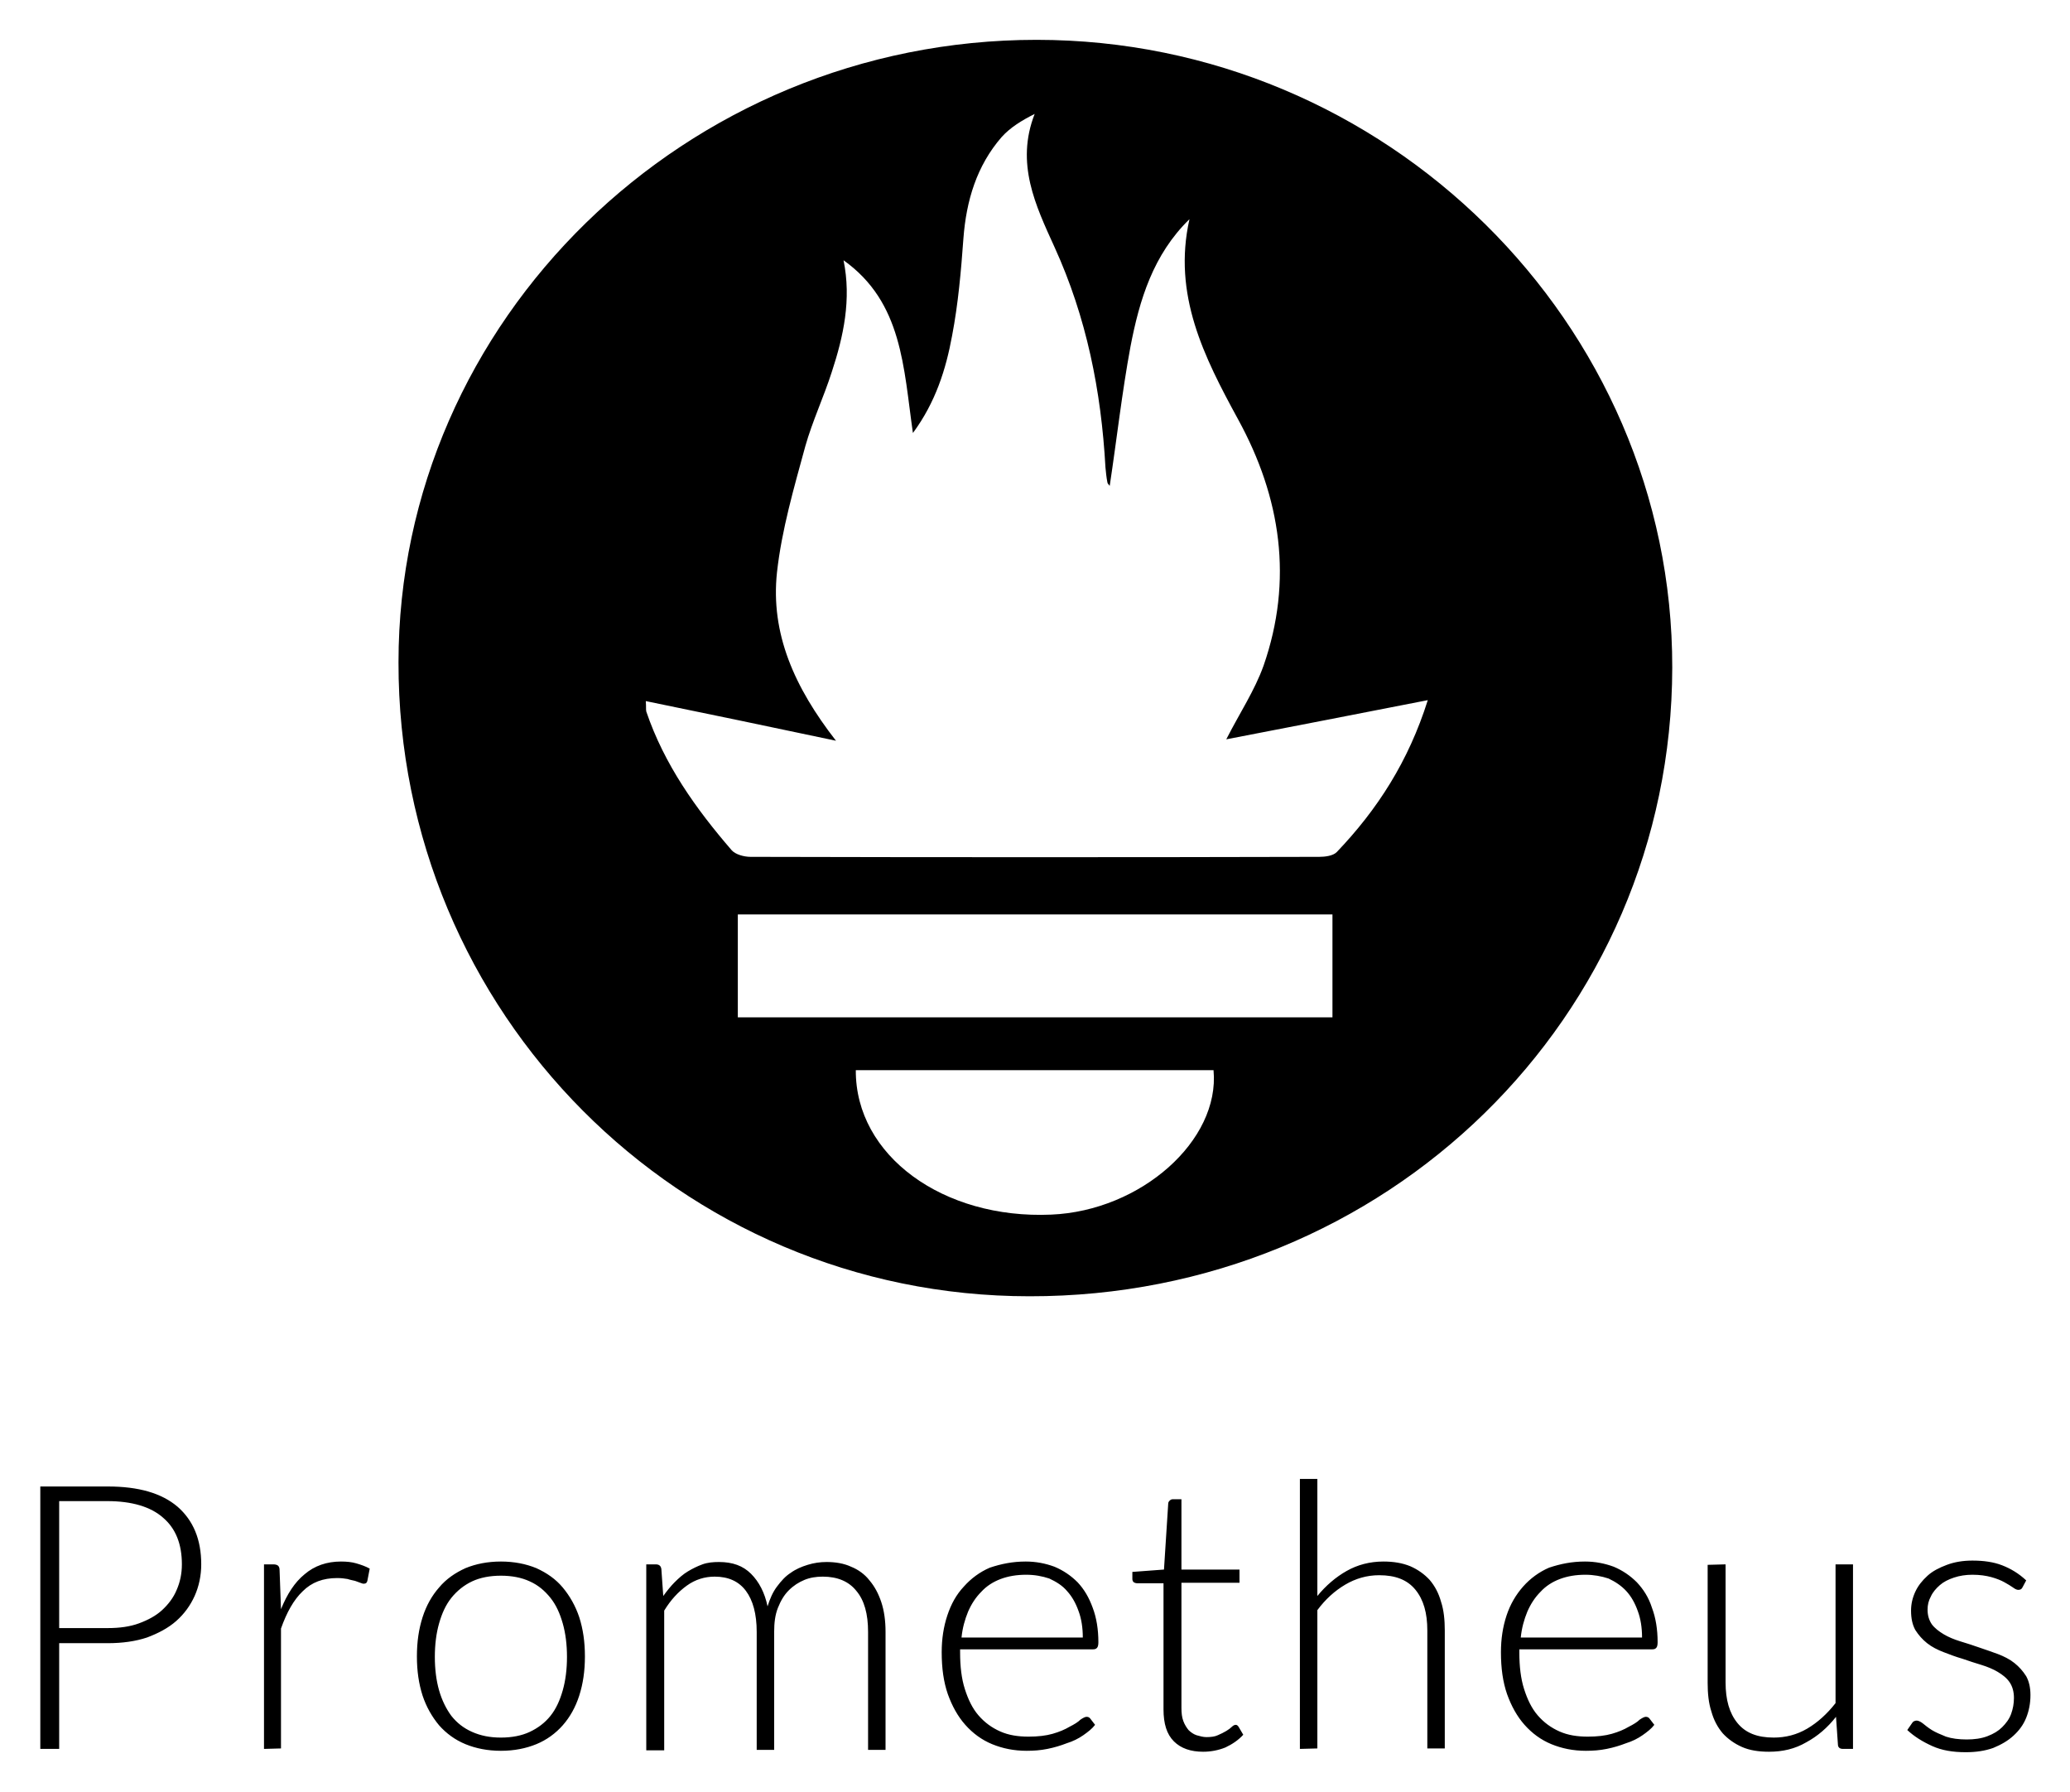
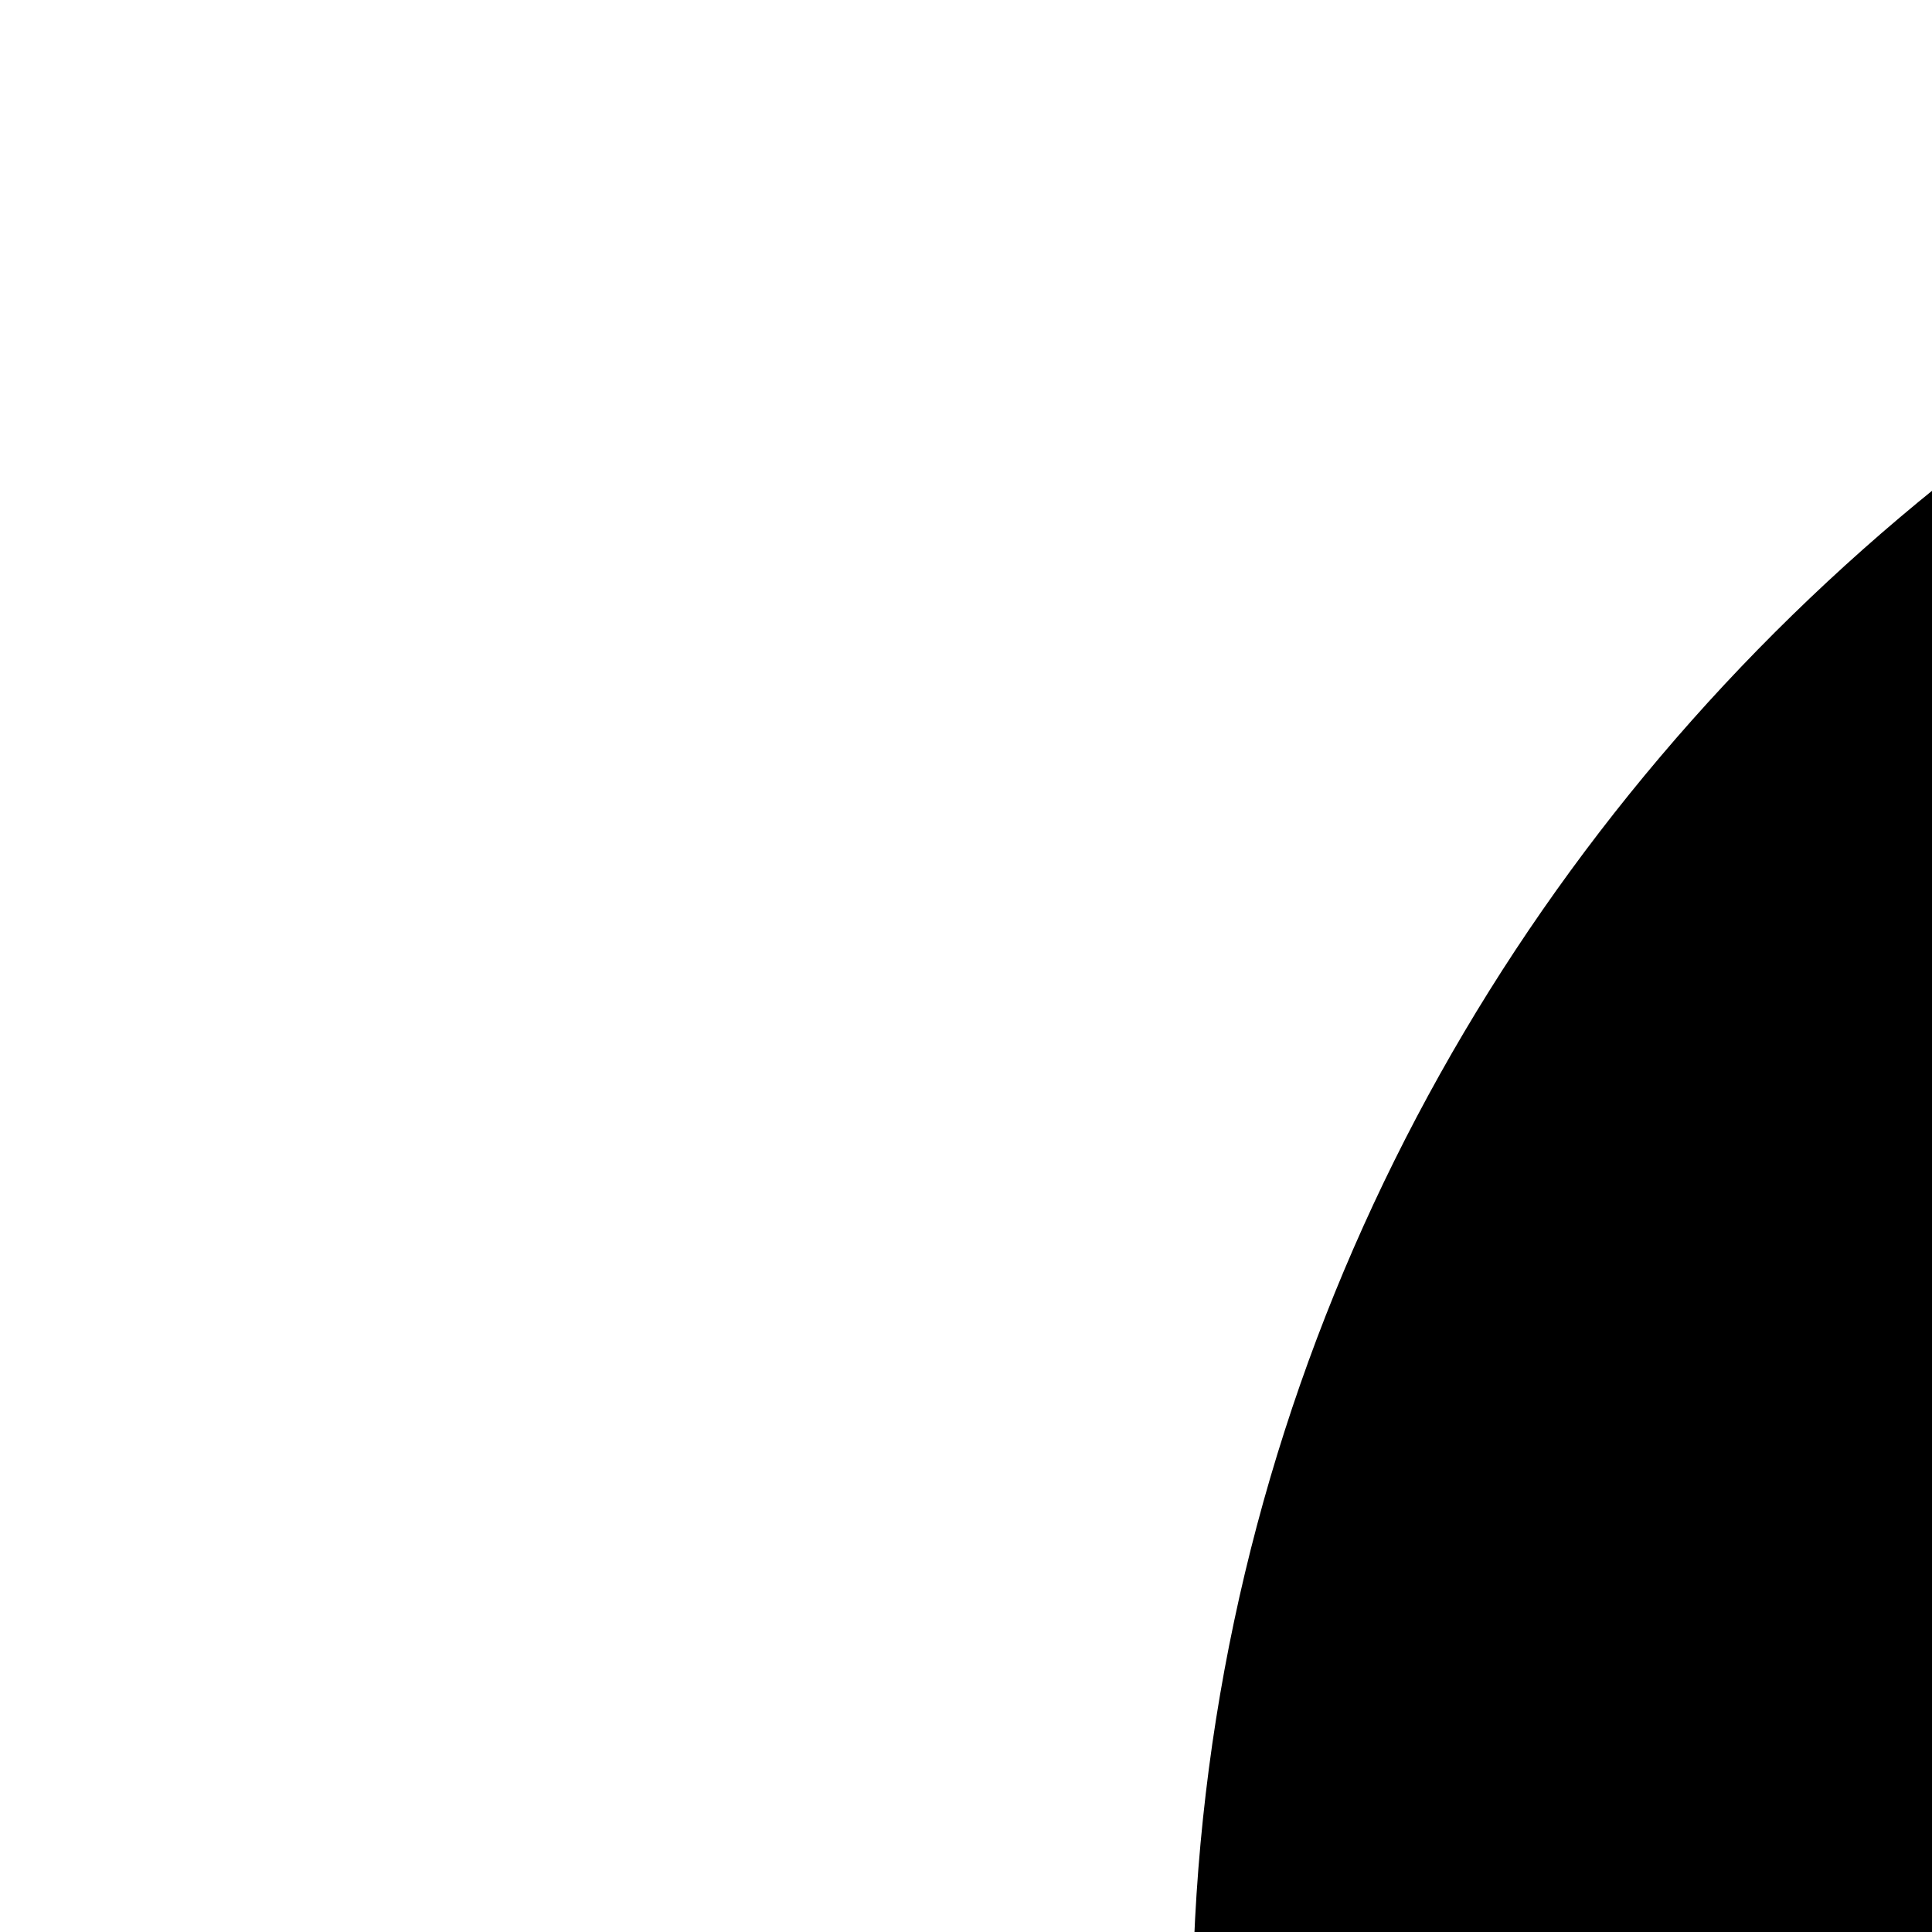
- <svg xmlns="http://www.w3.org/2000/svg" role="img" viewBox="-5.44 -6.44 438.62 379.62">
+ <svg xmlns="http://www.w3.org/2000/svg" role="img" viewBox="0 0 128 128">
  <style>svg {enable-background:new 0 0 429 367.4}</style>
  <path d="M7.1 341.7v22.4h-4v-55.6h14.3c6.5 0 11.4 1.4 14.8 4.3 3.3 2.9 5 6.9 5 12.2 0 2.4-.5 4.7-1.4 6.7-.9 2-2.2 3.8-3.9 5.3-1.7 1.5-3.8 2.6-6.2 3.5-2.4.8-5.2 1.2-8.3 1.2H7.1zm0-3.2h10.3c2.5 0 4.7-.3 6.6-1 1.9-.7 3.6-1.6 4.9-2.8 1.3-1.2 2.4-2.6 3.1-4.3.7-1.6 1.1-3.4 1.1-5.4 0-4.3-1.3-7.6-4-9.9-2.6-2.3-6.6-3.5-11.8-3.5H7.1v26.9zm43.4 25.6V325h2c.4 0 .8.1 1 .3.2.2.3.5.3.9l.3 8.3c1.3-3.2 2.9-5.7 5-7.4 2.1-1.8 4.7-2.7 7.7-2.7 1.2 0 2.3.1 3.3.4s1.9.6 2.8 1.1l-.5 2.6c-.1.4-.3.6-.8.6-.2 0-.4-.1-.7-.2-.3-.1-.6-.2-1.1-.4-.4-.1-1-.2-1.6-.4-.6-.1-1.3-.2-2.2-.2-3 0-5.4.9-7.3 2.8-1.9 1.8-3.4 4.5-4.6 7.9V364l-3.6.1zm50.2-39.7c2.8 0 5.3.5 7.5 1.4 2.2 1 4.1 2.3 5.6 4.1s2.7 3.9 3.5 6.3c.8 2.5 1.2 5.2 1.2 8.3 0 3.1-.4 5.8-1.2 8.3-.8 2.5-2 4.6-3.5 6.3s-3.4 3.1-5.6 4c-2.2.9-4.7 1.4-7.5 1.4s-5.3-.5-7.5-1.4c-2.2-.9-4.1-2.3-5.6-4-1.5-1.8-2.7-3.9-3.5-6.3-.8-2.5-1.2-5.2-1.2-8.3 0-3.1.4-5.8 1.2-8.3.8-2.5 2-4.6 3.5-6.3 1.5-1.8 3.4-3.1 5.6-4.1 2.2-.9 4.7-1.4 7.5-1.4zm0 37.3c2.3 0 4.4-.4 6.1-1.2 1.7-.8 3.2-1.9 4.4-3.4 1.2-1.5 2-3.3 2.6-5.4.6-2.1.9-4.5.9-7.1 0-2.6-.3-5-.9-7.1-.6-2.1-1.4-3.9-2.6-5.4-1.2-1.5-2.6-2.7-4.4-3.5-1.7-.8-3.8-1.2-6.1-1.2s-4.4.4-6.1 1.2c-1.7.8-3.2 2-4.4 3.5-1.2 1.5-2 3.3-2.6 5.4-.6 2.1-.9 4.5-.9 7.1 0 2.6.3 5 .9 7.1.6 2.1 1.5 3.9 2.6 5.4 1.2 1.5 2.6 2.6 4.4 3.4 1.8.8 3.8 1.2 6.1 1.2zm30.8 2.4V325h2c.7 0 1.1.3 1.2 1l.4 5.7c.8-1.1 1.6-2.1 2.4-2.9.9-.9 1.8-1.7 2.8-2.3 1-.6 2-1.1 3.1-1.5 1.1-.4 2.3-.5 3.5-.5 2.9 0 5.1.8 6.8 2.5 1.7 1.7 2.9 4 3.5 6.9.5-1.6 1.1-3 2-4.2.9-1.2 1.8-2.2 2.9-2.9 1.1-.8 2.3-1.3 3.6-1.7 1.3-.4 2.6-.6 4-.6 1.9 0 3.7.3 5.2 1 1.5.6 2.9 1.6 3.9 2.9 1.1 1.3 1.9 2.8 2.5 4.6.6 1.8.9 3.9.9 6.3v25h-3.7v-25c0-3.8-.8-6.7-2.5-8.7-1.6-2-4-3-7.1-3-1.4 0-2.7.2-3.9.7-1.2.5-2.3 1.2-3.3 2.2-1 1-1.7 2.2-2.3 3.7-.6 1.5-.8 3.2-.8 5.1v25h-3.7v-25c0-3.8-.8-6.7-2.3-8.7-1.5-2-3.7-3-6.6-3-2.1 0-4.1.6-5.9 1.9-1.8 1.3-3.4 3-4.8 5.3v29.6h-3.8zm80.4-39.7c2.2 0 4.2.4 6.1 1.1 1.9.8 3.5 1.9 4.9 3.3 1.4 1.5 2.4 3.2 3.2 5.4.8 2.1 1.2 4.6 1.2 7.3 0 .6-.1 1-.3 1.2-.2.2-.4.3-.8.3H198v.7c0 2.9.3 5.5 1 7.7s1.6 4.1 2.9 5.6c1.3 1.5 2.8 2.6 4.6 3.4 1.8.8 3.8 1.1 6 1.1 2 0 3.7-.2 5.1-.6 1.4-.4 2.6-.9 3.6-1.5 1-.5 1.8-1 2.3-1.5.6-.4 1-.6 1.3-.6.3 0 .6.1.8.4l1 1.3c-.6.8-1.5 1.5-2.5 2.2-1 .7-2.2 1.3-3.5 1.7-1.3.5-2.6.9-4.1 1.2-1.5.3-2.9.4-4.4.4-2.7 0-5.1-.5-7.3-1.4-2.2-.9-4.1-2.3-5.7-4.1-1.6-1.8-2.8-4-3.7-6.5-.9-2.6-1.3-5.5-1.3-8.9 0-2.8.4-5.4 1.2-7.8.8-2.4 1.9-4.4 3.5-6.1 1.5-1.7 3.4-3.1 5.5-4 2.4-.8 4.8-1.3 7.6-1.3zm.1 2.8c-2 0-3.8.3-5.4.9-1.6.6-3 1.5-4.1 2.7-1.2 1.2-2.1 2.6-2.8 4.2-.7 1.7-1.2 3.5-1.4 5.5H224c0-2.1-.3-4-.9-5.6-.6-1.7-1.4-3.1-2.4-4.2-1-1.2-2.3-2-3.8-2.7-1.5-.5-3.1-.8-4.9-.8zm37.5 37.5c-2.6 0-4.7-.7-6.2-2.2-1.5-1.5-2.2-3.7-2.2-6.8V329h-5.6c-.3 0-.5-.1-.7-.2-.2-.2-.3-.4-.3-.7v-1.5l6.7-.5.9-14c0-.2.1-.4.3-.6.2-.2.4-.3.7-.3h1.8v14.9h12.3v2.8h-12.3v26.5c0 1.1.1 2 .4 2.8.3.8.7 1.4 1.1 1.9.5.5 1.1.9 1.7 1.1.7.2 1.4.4 2.1.4.9 0 1.8-.1 2.4-.4.7-.3 1.3-.6 1.8-.9.5-.3.9-.6 1.2-.9.3-.3.6-.4.8-.4.2 0 .4.1.6.4l1 1.7c-1 1.1-2.3 2-3.8 2.7-1.5.6-3.1.9-4.7.9zm20.5-.6v-57.2h3.7v24.8c1.8-2.2 3.9-4 6.2-5.3 2.3-1.3 4.9-2 7.8-2 2.1 0 4 .3 5.7 1 1.6.7 3 1.7 4.1 2.9 1.1 1.3 1.9 2.8 2.4 4.6.6 1.8.8 3.9.8 6.1v25H297v-25c0-3.7-.8-6.5-2.5-8.6-1.7-2.1-4.2-3.1-7.7-3.1-2.6 0-5 .7-7.2 2s-4.2 3.1-5.9 5.4V364l-3.7.1zm60.4-39.7c2.2 0 4.2.4 6.1 1.1 1.9.8 3.5 1.9 4.9 3.3 1.4 1.5 2.5 3.2 3.2 5.4.8 2.1 1.2 4.6 1.2 7.3 0 .6-.1 1-.3 1.2-.2.2-.4.3-.8.3h-28.2v.7c0 2.9.3 5.5 1 7.7s1.6 4.1 2.9 5.6c1.3 1.5 2.8 2.6 4.6 3.4 1.8.8 3.8 1.1 6 1.1 2 0 3.7-.2 5.1-.6 1.4-.4 2.6-.9 3.6-1.5 1-.5 1.8-1 2.3-1.5.6-.4 1-.6 1.3-.6.3 0 .6.1.8.4l1 1.3c-.6.8-1.5 1.5-2.5 2.2-1 .7-2.2 1.3-3.5 1.7-1.3.5-2.6.9-4.1 1.2-1.5.3-2.9.4-4.4.4-2.7 0-5.1-.5-7.3-1.4-2.2-.9-4.1-2.3-5.7-4.1-1.6-1.8-2.8-4-3.7-6.5-.9-2.6-1.3-5.5-1.3-8.9 0-2.8.4-5.4 1.2-7.8.8-2.4 2-4.4 3.5-6.1 1.5-1.7 3.4-3.1 5.5-4 2.4-.8 4.8-1.3 7.6-1.3zm.1 2.8c-2 0-3.8.3-5.4.9-1.6.6-3 1.5-4.1 2.7-1.2 1.2-2.1 2.6-2.8 4.2-.7 1.7-1.2 3.5-1.4 5.5h25.7c0-2.1-.3-4-.9-5.6-.6-1.7-1.4-3.1-2.4-4.2s-2.3-2-3.8-2.7c-1.5-.5-3.2-.8-4.9-.8zm29.7-2.2v25c0 3.7.8 6.5 2.5 8.6 1.7 2.1 4.2 3.1 7.7 3.1 2.5 0 4.9-.6 7.1-1.9 2.2-1.3 4.2-3.1 6-5.4V325h3.7v39.1h-2.1c-.7 0-1.1-.3-1.1-1l-.4-5.8c-1.8 2.3-3.9 4.1-6.3 5.4-2.4 1.4-5 2-7.9 2-2.2 0-4.1-.3-5.7-1s-3-1.7-4.1-2.9c-1.1-1.3-1.9-2.8-2.4-4.6-.6-1.8-.8-3.9-.8-6.1v-25l3.8-.1zm62.9 4.9c-.2.4-.5.5-.9.5-.3 0-.7-.2-1.1-.5s-1.1-.7-1.8-1.1-1.7-.8-2.8-1.1c-1.1-.3-2.4-.5-4-.5-1.4 0-2.7.2-3.9.6-1.2.4-2.2.9-3 1.6-.8.7-1.5 1.5-1.9 2.4-.5.9-.7 1.8-.7 2.8 0 1.2.3 2.2.9 3.1.6.8 1.5 1.5 2.5 2.1 1 .6 2.2 1.1 3.5 1.5 1.3.4 2.6.8 4 1.3s2.7.9 4 1.4c1.3.5 2.5 1.1 3.5 1.9 1 .8 1.8 1.7 2.5 2.8.6 1.1.9 2.4.9 4 0 1.7-.3 3.3-.9 4.8s-1.5 2.7-2.7 3.8c-1.2 1.1-2.6 1.9-4.3 2.6-1.7.6-3.6.9-5.8.9-2.8 0-5.1-.4-7.1-1.3s-3.8-2-5.3-3.4l.9-1.3c.1-.2.3-.4.4-.5.2-.1.4-.2.7-.2.3 0 .8.2 1.3.6.5.4 1.1.9 1.9 1.4.8.5 1.8.9 3 1.4 1.2.4 2.7.6 4.4.6 1.6 0 3.1-.2 4.4-.7 1.3-.5 2.3-1.1 3.1-1.9.8-.8 1.5-1.7 1.9-2.8.4-1.1.6-2.2.6-3.4 0-1.3-.3-2.4-.9-3.3-.6-.9-1.5-1.6-2.5-2.2-1-.6-2.2-1.1-3.5-1.5-1.3-.4-2.6-.8-4-1.3-1.4-.4-2.7-.9-4-1.4-1.3-.5-2.5-1.1-3.5-1.9-1-.8-1.8-1.7-2.5-2.8-.6-1.1-.9-2.4-.9-4.1 0-1.4.3-2.7.9-4 .6-1.3 1.5-2.4 2.6-3.4s2.5-1.7 4.1-2.3c1.6-.6 3.4-.9 5.4-.9 2.4 0 4.5.3 6.3 1 1.8.7 3.5 1.7 5.1 3.2l-.8 1.5zM214.2 2c74 0 134.8 60 134.7 133-.1 74.1-60.6 133.3-136.2 133.2-74 0-133.8-60.1-133.7-134.3C79 61.4 139.9 2 214.2 2zm-40.9 46.7c1.7 8.3 0 16.1-2.5 23.7-1.7 5.3-4.1 10.4-5.6 15.7-2.4 8.8-5 17.7-6 26.7-1.4 13 3.7 24.4 12.5 35.7-14.2-3-27.1-5.7-40.3-8.4.1 1.3 0 1.7.1 2.2 3.8 11.2 10.5 20.6 18.1 29.4.8.9 2.6 1.4 4 1.4 40.2.1 80.4.1 120.5 0 1.2 0 2.9-.2 3.7-1 8.6-9 15.2-19.2 19.3-32.2-14.8 2.9-28.7 5.6-42.7 8.3 2.8-5.5 6-10.3 7.9-15.6 6.3-18.1 3.7-35.6-5.4-52.2C249.7 69.2 243 56 246.6 40c-7.7 7.5-10.6 17.1-12.5 27-1.8 9.7-2.9 19.6-4.4 29.5-.2-.3-.5-.5-.5-.8-.2-1-.3-2.1-.4-3.1-.9-16.2-4-31.8-10.8-46.7-4-8.8-8.3-17.7-4.2-28.2-2.8 1.4-5.2 2.9-7 4.9-5.3 6.1-7.5 13.5-8.1 21.5-.5 6.9-1.1 13.8-2.4 20.6-1.3 7.1-3.5 14.1-8.3 20.6-2-13.9-2.2-27.7-14.7-36.6zm103.6 138.6h-126v21.8h126v-21.8zm-101 33c-.1 18.1 18.5 31.6 41.4 30.6 19-.8 35.8-15.7 34.4-30.6h-75.8z" />
</svg>
